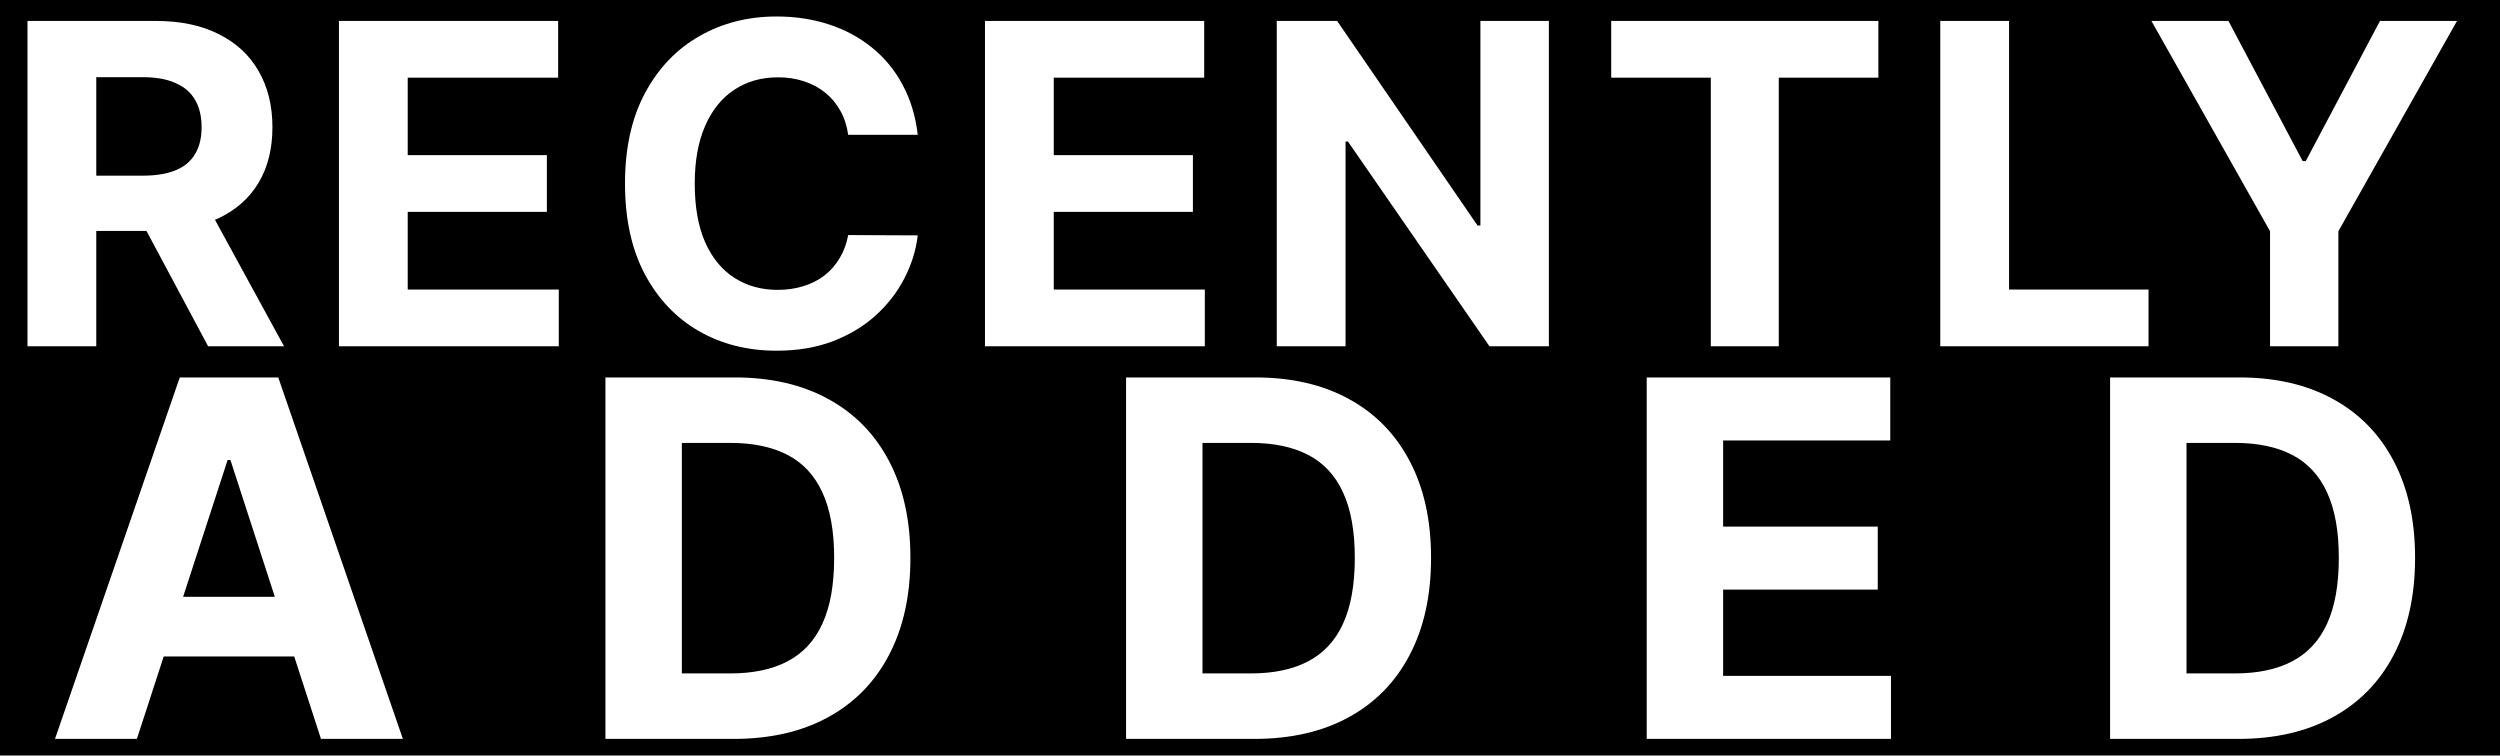
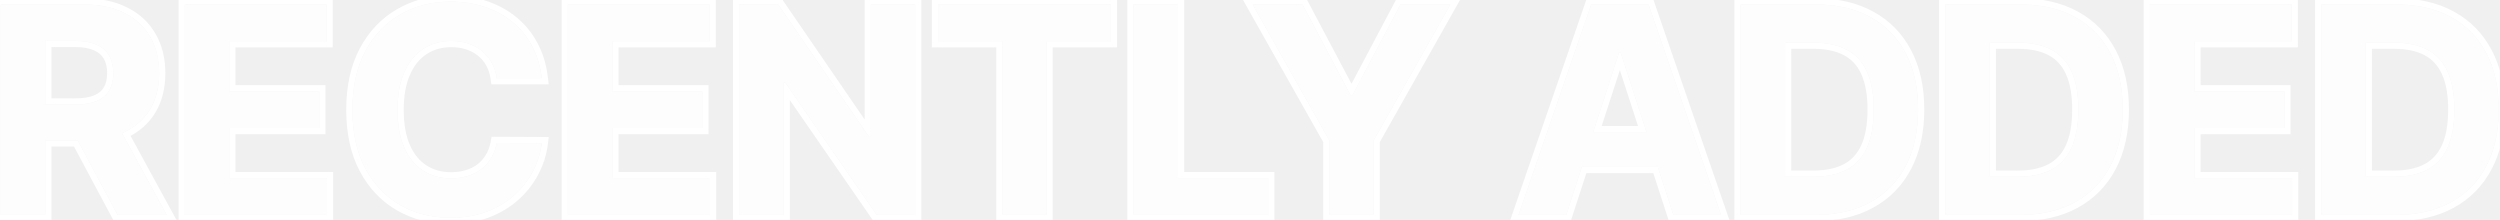
- <svg xmlns="http://www.w3.org/2000/svg" width="1509" height="456" viewBox="0 0 1509 456" fill="none">
-   <g clip-path="url(#clip0_53_622)">
-     <rect width="1509" height="456" fill="black" />
-     <path d="M16.594 209V12.636H94.066C108.895 12.636 121.552 15.289 132.035 20.595C142.582 25.836 150.604 33.283 156.101 42.935C161.662 52.523 164.442 63.805 164.442 76.781C164.442 89.82 161.63 101.038 156.005 110.435C150.38 119.767 142.23 126.926 131.555 131.912C120.944 136.898 108.096 139.391 93.011 139.391H41.14V106.024H86.299C94.226 106.024 100.809 104.937 106.051 102.764C111.292 100.591 115.192 97.331 117.748 92.984C120.369 88.638 121.68 83.237 121.68 76.781C121.68 70.261 120.369 64.763 117.748 60.289C115.192 55.815 111.26 52.427 105.955 50.126C100.714 47.761 94.098 46.578 86.108 46.578H58.111V209H16.594ZM122.638 119.639L171.442 209H125.611L77.862 119.639H122.638ZM204.582 209V12.636H336.897V46.866H246.098V93.656H330.09V127.885H246.098V174.771H337.281V209H204.582ZM553.96 81.383H511.965C511.198 75.95 509.632 71.124 507.267 66.905C504.902 62.622 501.865 58.979 498.158 55.974C494.451 52.97 490.168 50.669 485.31 49.071C480.516 47.473 475.306 46.674 469.681 46.674C459.518 46.674 450.665 49.199 443.122 54.249C435.58 59.234 429.731 66.521 425.576 76.109C421.421 85.633 419.344 97.203 419.344 110.818C419.344 124.817 421.421 136.578 425.576 146.102C429.795 155.626 435.676 162.817 443.218 167.675C450.761 172.533 459.486 174.962 469.394 174.962C474.955 174.962 480.1 174.227 484.83 172.757C489.625 171.287 493.875 169.146 497.583 166.333C501.29 163.457 504.358 159.973 506.787 155.882C509.28 151.791 511.006 147.125 511.965 141.884L553.96 142.075C552.874 151.088 550.157 159.781 545.811 168.155C541.528 176.464 535.743 183.911 528.456 190.495C521.233 197.015 512.604 202.192 502.568 206.028C492.597 209.799 481.315 211.685 468.723 211.685C451.208 211.685 435.548 207.722 421.741 199.795C407.998 191.869 397.132 180.396 389.142 165.374C381.215 150.353 377.252 132.168 377.252 110.818C377.252 89.405 381.279 71.188 389.333 56.166C397.387 41.145 408.318 29.703 422.125 21.841C435.931 13.915 451.464 9.952 468.723 9.952C480.1 9.952 490.647 11.55 500.363 14.746C510.143 17.942 518.804 22.608 526.347 28.744C533.889 34.817 540.026 42.264 544.756 51.084C549.55 59.906 552.618 70.005 553.96 81.383ZM594.531 209V12.636H726.847V46.866H636.048V93.656H720.039V127.885H636.048V174.771H727.23V209H594.531ZM934.897 12.636V209H899.038L813.608 85.41H812.17V209H770.654V12.636H807.088L891.847 136.131H893.573V12.636H934.897ZM972.52 46.866V12.636H1133.79V46.866H1073.67V209H1032.64V46.866H972.52ZM1171.15 209V12.636H1212.67V174.771H1296.85V209H1171.15ZM1298.59 12.636H1345.09L1389.87 97.203H1391.78L1436.56 12.636H1483.06L1411.44 139.582V209H1370.21V139.582L1298.59 12.636ZM82.624 446H33.193L108.512 227.818H167.958L243.171 446H193.739L139.087 277.676H137.383L82.624 446ZM79.535 360.24H196.296V396.249H79.535V360.24ZM442.776 446H365.432V227.818H443.415C465.361 227.818 484.253 232.186 500.091 240.922C515.929 249.587 528.109 262.051 536.632 278.315C545.226 294.58 549.523 314.04 549.523 336.696C549.523 359.423 545.226 378.955 536.632 395.29C528.109 411.625 515.858 424.161 499.878 432.896C483.969 441.632 464.935 446 442.776 446ZM411.561 406.476H440.858C454.494 406.476 465.964 404.061 475.268 399.232C484.643 394.331 491.675 386.767 496.362 376.54C501.121 366.241 503.5 352.96 503.5 336.696C503.5 320.574 501.121 307.399 496.362 297.172C491.675 286.945 484.679 279.416 475.375 274.587C466.071 269.757 454.601 267.342 440.964 267.342H411.561V406.476ZM757.037 446H679.694V227.818H757.676C779.623 227.818 798.515 232.186 814.353 240.922C830.191 249.587 842.371 262.051 850.894 278.315C859.488 294.58 863.784 314.04 863.784 336.696C863.784 359.423 859.488 378.955 850.894 395.29C842.371 411.625 830.12 424.161 814.14 432.896C798.23 441.632 779.196 446 757.037 446ZM725.823 406.476H755.12C768.756 406.476 780.226 404.061 789.53 399.232C798.905 394.331 805.936 386.767 810.624 376.54C815.382 366.241 817.762 352.96 817.762 336.696C817.762 320.574 815.382 307.399 810.624 297.172C805.936 286.945 798.941 279.416 789.637 274.587C780.333 269.757 768.863 267.342 755.226 267.342H725.823V406.476ZM993.955 446V227.818H1140.97V265.851H1040.08V317.839H1133.41V355.872H1040.08V407.967H1141.4V446H993.955ZM1350.99 446H1273.65V227.818H1351.63C1373.58 227.818 1392.47 232.186 1408.31 240.922C1424.14 249.587 1436.32 262.051 1444.85 278.315C1453.44 294.58 1457.74 314.04 1457.74 336.696C1457.74 359.423 1453.44 378.955 1444.85 395.29C1436.32 411.625 1424.07 424.161 1408.09 432.896C1392.18 441.632 1373.15 446 1350.99 446ZM1319.78 406.476H1349.07C1362.71 406.476 1374.18 404.061 1383.48 399.232C1392.86 394.331 1399.89 386.767 1404.58 376.54C1409.34 366.241 1411.71 352.96 1411.71 336.696C1411.71 320.574 1409.34 307.399 1404.58 297.172C1399.89 286.945 1392.89 279.416 1383.59 274.587C1374.29 269.757 1362.82 267.342 1349.18 267.342H1319.78V406.476Z" fill="white" />
-   </g>
-   <defs>
-     <clipPath id="clip0_53_622">
-       <rect width="1509" height="456" fill="white" />
-     </clipPath>
-   </defs>
+ <svg xmlns="http://www.w3.org/2000/svg" width="1210" height="106" viewBox="0 0 1210 106" fill="none">
+   <mask id="path-1-outside-1_1_22" maskUnits="userSpaceOnUse" x="-3" y="-3" width="1216" height="112" fill="black">
+     <rect fill="white" x="-3" y="-3" width="1216" height="112" />
+     <path d="M0.366 104V2.182H40.536C48.226 2.182 54.788 3.557 60.224 6.308C65.693 9.026 69.852 12.887 72.703 17.892C75.586 22.864 77.028 28.713 77.028 35.442C77.028 42.203 75.57 48.02 72.653 52.892C69.736 57.731 65.51 61.443 59.975 64.028C54.473 66.614 47.811 67.906 39.989 67.906H13.093V50.605H36.509C40.619 50.605 44.033 50.042 46.751 48.915C49.469 47.788 51.49 46.097 52.816 43.844C54.175 41.59 54.855 38.789 54.855 35.442C54.855 32.061 54.175 29.211 52.816 26.891C51.49 24.57 49.452 22.814 46.701 21.621C43.983 20.394 40.553 19.781 36.41 19.781H21.893V104H0.366ZM55.352 57.665L80.657 104H56.893L32.134 57.665H55.352ZM89.441 104V2.182H158.049V19.93H110.968V44.192H154.519V61.94H110.968V86.251H158.248V104H89.441ZM262.2 37.828H240.425C240.027 35.011 239.215 32.508 237.989 30.321C236.762 28.1 235.188 26.211 233.265 24.653C231.343 23.096 229.122 21.902 226.604 21.074C224.118 20.245 221.417 19.831 218.5 19.831C213.23 19.831 208.64 21.14 204.729 23.759C200.818 26.344 197.785 30.122 195.631 35.094C193.476 40.032 192.399 46.031 192.399 53.091C192.399 60.349 193.476 66.448 195.631 71.386C197.818 76.325 200.867 80.053 204.778 82.572C208.689 85.091 213.213 86.351 218.351 86.351C221.234 86.351 223.902 85.97 226.355 85.207C228.841 84.445 231.045 83.335 232.967 81.876C234.89 80.385 236.48 78.579 237.74 76.457C239.033 74.336 239.927 71.917 240.425 69.199L262.2 69.298C261.637 73.972 260.228 78.479 257.974 82.821C255.754 87.13 252.754 90.991 248.976 94.405C245.23 97.785 240.756 100.47 235.552 102.459C230.382 104.414 224.532 105.392 218.003 105.392C208.921 105.392 200.801 103.337 193.642 99.227C186.516 95.117 180.881 89.168 176.739 81.379C172.629 73.59 170.574 64.161 170.574 53.091C170.574 41.988 172.662 32.542 176.838 24.753C181.014 16.964 186.682 11.031 193.841 6.955C201 2.845 209.054 0.79 218.003 0.79C223.902 0.79 229.371 1.618 234.409 3.276C239.48 4.933 243.971 7.352 247.882 10.534C251.793 13.683 254.975 17.544 257.427 22.118C259.913 26.692 261.504 31.928 262.2 37.828ZM274.837 104V2.182H343.445V19.93H296.364V44.192H339.915V61.94H296.364V86.251H343.644V104H274.837ZM442.923 2.182V104H424.329L380.032 39.916H379.287V104H357.76V2.182H376.652L420.6 66.216H421.495V2.182H442.923ZM454.031 19.93V2.182H537.653V19.93H506.481V104H485.203V19.93H454.031ZM548.624 104V2.182H570.151V86.251H613.802V104H548.624ZM606.304 2.182H630.416L653.633 46.031H654.628L677.845 2.182H701.957L664.819 68.006V104H643.442V68.006L606.304 2.182ZM758.067 104H734.999L770.148 2.182H797.89L832.989 104H809.921L784.417 25.449H783.621L758.067 104ZM756.625 63.979H811.114V80.783H756.625V63.979ZM878.538 104H842.444V2.182H878.836C889.077 2.182 897.894 4.22 905.285 8.297C912.676 12.34 918.36 18.157 922.337 25.747C926.348 33.337 928.353 42.419 928.353 52.992C928.353 63.597 926.348 72.712 922.337 80.335C918.36 87.958 912.643 93.808 905.185 97.885C897.761 101.962 888.879 104 878.538 104ZM863.971 85.555H877.643C884.006 85.555 889.359 84.428 893.701 82.175C898.076 79.888 901.357 76.358 903.545 71.585C905.765 66.779 906.876 60.581 906.876 52.992C906.876 45.468 905.765 39.32 903.545 34.547C901.357 29.774 898.093 26.261 893.751 24.007C889.409 21.753 884.056 20.626 877.693 20.626H863.971V85.555ZM977.593 104H941.499V2.182H977.892C988.133 2.182 996.949 4.22 1004.34 8.297C1011.73 12.34 1017.42 18.157 1021.39 25.747C1025.4 33.337 1027.41 42.419 1027.41 52.992C1027.41 63.597 1025.4 72.712 1021.39 80.335C1017.42 87.958 1011.7 93.808 1004.24 97.885C996.817 101.962 987.934 104 977.593 104ZM963.026 85.555H976.698C983.062 85.555 988.415 84.428 992.757 82.175C997.132 79.888 1000.41 76.358 1002.6 71.585C1004.82 66.779 1005.93 60.581 1005.93 52.992C1005.93 45.468 1004.82 39.32 1002.6 34.547C1000.41 29.774 997.148 26.261 992.806 24.007C988.464 21.753 983.112 20.626 976.748 20.626H963.026V85.555ZM1040.55 104V2.182H1109.16V19.93H1062.08V44.192H1105.63V61.94H1062.08V86.251H1109.36V104H1040.55ZM1159.57 104H1123.48V2.182H1159.87C1170.11 2.182 1178.93 4.22 1186.32 8.297C1193.71 12.34 1199.39 18.157 1203.37 25.747C1207.38 33.337 1209.39 42.419 1209.39 52.992C1209.39 63.597 1207.38 72.712 1203.37 80.335C1199.39 87.958 1193.68 93.808 1186.22 97.885C1178.79 101.962 1169.91 104 1159.57 104ZM1145 85.555H1158.68C1165.04 85.555 1170.39 84.428 1174.73 82.175C1179.11 79.888 1182.39 76.358 1184.58 71.585C1186.8 66.779 1187.91 60.581 1187.91 52.992C1187.91 45.468 1186.8 39.32 1184.58 34.547C1182.39 29.774 1179.13 26.261 1174.78 24.007C1170.44 21.753 1165.09 20.626 1158.73 20.626H1145V85.555Z" />
+   </mask>
+   <path d="M0.366 104V2.182H40.536C48.226 2.182 54.788 3.557 60.224 6.308C65.693 9.026 69.852 12.887 72.703 17.892C75.586 22.864 77.028 28.713 77.028 35.442C77.028 42.203 75.57 48.02 72.653 52.892C69.736 57.731 65.51 61.443 59.975 64.028C54.473 66.614 47.811 67.906 39.989 67.906H13.093V50.605H36.509C40.619 50.605 44.033 50.042 46.751 48.915C49.469 47.788 51.49 46.097 52.816 43.844C54.175 41.59 54.855 38.789 54.855 35.442C54.855 32.061 54.175 29.211 52.816 26.891C51.49 24.57 49.452 22.814 46.701 21.621C43.983 20.394 40.553 19.781 36.41 19.781H21.893V104H0.366ZM55.352 57.665L80.657 104H56.893L32.134 57.665H55.352ZM89.441 104V2.182H158.049V19.93H110.968V44.192H154.519V61.94H110.968V86.251H158.248V104H89.441ZM262.2 37.828H240.425C240.027 35.011 239.215 32.508 237.989 30.321C236.762 28.1 235.188 26.211 233.265 24.653C231.343 23.096 229.122 21.902 226.604 21.074C224.118 20.245 221.417 19.831 218.5 19.831C213.23 19.831 208.64 21.14 204.729 23.759C200.818 26.344 197.785 30.122 195.631 35.094C193.476 40.032 192.399 46.031 192.399 53.091C192.399 60.349 193.476 66.448 195.631 71.386C197.818 76.325 200.867 80.053 204.778 82.572C208.689 85.091 213.213 86.351 218.351 86.351C221.234 86.351 223.902 85.97 226.355 85.207C228.841 84.445 231.045 83.335 232.967 81.876C234.89 80.385 236.48 78.579 237.74 76.457C239.033 74.336 239.927 71.917 240.425 69.199L262.2 69.298C261.637 73.972 260.228 78.479 257.974 82.821C255.754 87.13 252.754 90.991 248.976 94.405C245.23 97.785 240.756 100.47 235.552 102.459C230.382 104.414 224.532 105.392 218.003 105.392C208.921 105.392 200.801 103.337 193.642 99.227C186.516 95.117 180.881 89.168 176.739 81.379C172.629 73.59 170.574 64.161 170.574 53.091C170.574 41.988 172.662 32.542 176.838 24.753C181.014 16.964 186.682 11.031 193.841 6.955C201 2.845 209.054 0.79 218.003 0.79C223.902 0.79 229.371 1.618 234.409 3.276C239.48 4.933 243.971 7.352 247.882 10.534C251.793 13.683 254.975 17.544 257.427 22.118C259.913 26.692 261.504 31.928 262.2 37.828ZM274.837 104V2.182H343.445V19.93H296.364V44.192H339.915V61.94H296.364V86.251H343.644V104H274.837ZM442.923 2.182V104H424.329L380.032 39.916H379.287V104H357.76V2.182H376.652L420.6 66.216H421.495V2.182H442.923ZM454.031 19.93V2.182H537.653V19.93H506.481V104H485.203V19.93H454.031ZM548.624 104V2.182H570.151V86.251H613.802V104H548.624ZM606.304 2.182H630.416L653.633 46.031H654.628L677.845 2.182H701.957L664.819 68.006V104H643.442V68.006L606.304 2.182ZM758.067 104H734.999L770.148 2.182H797.89L832.989 104H809.921L784.417 25.449H783.621L758.067 104ZM756.625 63.979H811.114V80.783H756.625V63.979ZM878.538 104H842.444V2.182H878.836C889.077 2.182 897.894 4.22 905.285 8.297C912.676 12.34 918.36 18.157 922.337 25.747C926.348 33.337 928.353 42.419 928.353 52.992C928.353 63.597 926.348 72.712 922.337 80.335C918.36 87.958 912.643 93.808 905.185 97.885C897.761 101.962 888.879 104 878.538 104ZM863.971 85.555H877.643C884.006 85.555 889.359 84.428 893.701 82.175C898.076 79.888 901.357 76.358 903.545 71.585C905.765 66.779 906.876 60.581 906.876 52.992C906.876 45.468 905.765 39.32 903.545 34.547C901.357 29.774 898.093 26.261 893.751 24.007C889.409 21.753 884.056 20.626 877.693 20.626H863.971V85.555ZM977.593 104H941.499V2.182H977.892C988.133 2.182 996.949 4.22 1004.34 8.297C1011.73 12.34 1017.42 18.157 1021.39 25.747C1025.4 33.337 1027.41 42.419 1027.41 52.992C1027.41 63.597 1025.4 72.712 1021.39 80.335C1017.42 87.958 1011.7 93.808 1004.24 97.885C996.817 101.962 987.934 104 977.593 104ZM963.026 85.555H976.698C983.062 85.555 988.415 84.428 992.757 82.175C997.132 79.888 1000.41 76.358 1002.6 71.585C1004.82 66.779 1005.93 60.581 1005.93 52.992C1005.93 45.468 1004.82 39.32 1002.6 34.547C1000.41 29.774 997.148 26.261 992.806 24.007C988.464 21.753 983.112 20.626 976.748 20.626H963.026V85.555ZM1040.55 104V2.182H1109.16V19.93H1062.08V44.192H1105.63V61.94H1062.08V86.251H1109.36V104H1040.55ZM1159.57 104H1123.48V2.182H1159.87C1170.11 2.182 1178.93 4.22 1186.32 8.297C1193.71 12.34 1199.39 18.157 1203.37 25.747C1207.38 33.337 1209.39 42.419 1209.39 52.992C1209.39 63.597 1207.38 72.712 1203.37 80.335C1199.39 87.958 1193.68 93.808 1186.22 97.885C1178.79 101.962 1169.91 104 1159.57 104ZM1145 85.555H1158.68C1165.04 85.555 1170.39 84.428 1174.73 82.175C1179.11 79.888 1182.39 76.358 1184.58 71.585C1186.8 66.779 1187.91 60.581 1187.91 52.992C1187.91 45.468 1186.8 39.32 1184.58 34.547C1182.39 29.774 1179.13 26.261 1174.78 24.007C1170.44 21.753 1165.09 20.626 1158.73 20.626H1145V85.555Z" fill="white" fill-opacity="0.88" />
+   <path d="M0.366 104H-2.634V107H0.366V104ZM0.366 2.182V-0.818H-2.634V2.182H0.366ZM60.224 6.308L58.869 8.985L58.879 8.99L58.889 8.995L60.224 6.308ZM72.703 17.892L70.096 19.377L70.102 19.387L70.107 19.397L72.703 17.892ZM72.653 52.892L75.222 54.441L75.227 54.433L72.653 52.892ZM59.975 64.028L58.706 61.31L58.699 61.313L59.975 64.028ZM13.093 67.906H10.093V70.906H13.093V67.906ZM13.093 50.605V47.605H10.093V50.605H13.093ZM46.751 48.915L47.9 51.686L47.9 51.686L46.751 48.915ZM52.816 43.844L50.247 42.295L50.239 42.309L50.23 42.323L52.816 43.844ZM52.816 26.891L50.211 28.379L50.219 28.393L50.227 28.407L52.816 26.891ZM46.701 21.621L45.467 24.355L45.487 24.364L45.507 24.373L46.701 21.621ZM21.893 19.781V16.781H18.893V19.781H21.893ZM21.893 104V107H24.893V104H21.893ZM55.352 57.665L57.985 56.227L57.132 54.665H55.352V57.665ZM80.657 104V107H85.714L83.29 102.562L80.657 104ZM56.893 104L54.247 105.414L55.094 107H56.893V104ZM32.134 57.665V54.665H27.13L29.488 59.079L32.134 57.665ZM3.366 104V2.182H-2.634V104H3.366ZM0.366 5.182H40.536V-0.818H0.366V5.182ZM40.536 5.182C47.875 5.182 53.949 6.495 58.869 8.985L61.578 3.632C55.627 0.62 48.576 -0.818 40.536 -0.818V5.182ZM58.889 8.995C63.857 11.464 67.558 14.922 70.096 19.377L75.309 16.407C72.146 10.853 67.528 6.588 61.559 3.622L58.889 8.995ZM70.107 19.397C72.683 23.839 74.028 29.151 74.028 35.442H80.028C80.028 28.276 78.489 21.889 75.298 16.387L70.107 19.397ZM74.028 35.442C74.028 41.765 72.668 47.027 70.079 51.351L75.227 54.433C78.471 49.013 80.028 42.642 80.028 35.442H74.028ZM70.083 51.343C67.499 55.63 63.747 58.956 58.706 61.31L61.245 66.746C67.274 63.931 71.973 59.832 75.222 54.441L70.083 51.343ZM58.699 61.313C53.694 63.665 47.492 64.906 39.989 64.906V70.906C48.131 70.906 55.253 69.562 61.251 66.744L58.699 61.313ZM39.989 64.906H13.093V70.906H39.989V64.906ZM16.093 67.906V50.605H10.093V67.906H16.093ZM13.093 53.605H36.509V47.605H13.093V53.605ZM36.509 53.605C40.868 53.605 44.704 53.011 47.9 51.686L45.602 46.144C43.362 47.072 40.37 47.605 36.509 47.605V53.605ZM47.9 51.686C51.141 50.342 53.705 48.25 55.402 45.365L50.23 42.323C49.276 43.945 47.797 45.233 45.602 46.144L47.9 51.686ZM55.385 45.393C57.093 42.56 57.855 39.189 57.855 35.442H51.855C51.855 38.39 51.257 40.62 50.247 42.295L55.385 45.393ZM57.855 35.442C57.855 31.663 57.094 28.259 55.405 25.374L50.227 28.407C51.256 30.163 51.855 32.459 51.855 35.442H57.855ZM55.421 25.402C53.735 22.451 51.164 20.287 47.895 18.869L45.507 24.373C47.74 25.341 49.246 26.69 50.211 28.379L55.421 25.402ZM47.935 18.886C44.709 17.431 40.823 16.781 36.41 16.781V22.781C40.282 22.781 43.257 23.358 45.467 24.355L47.935 18.886ZM36.41 16.781H21.893V22.781H36.41V16.781ZM18.893 19.781V104H24.893V19.781H18.893ZM21.893 101H0.366V107H21.893V101ZM52.719 59.103L78.024 105.438L83.29 102.562L57.985 56.227L52.719 59.103ZM80.657 101H56.893V107H80.657V101ZM59.539 102.586L34.78 56.251L29.488 59.079L54.247 105.414L59.539 102.586ZM32.134 60.665H55.352V54.665H32.134V60.665ZM89.441 104H86.441V107H89.441V104ZM89.441 2.182V-0.818H86.441V2.182H89.441ZM158.049 2.182H161.049V-0.818H158.049V2.182ZM158.049 19.93V22.93H161.049V19.93H158.049ZM110.968 19.93V16.93H107.968V19.93H110.968ZM110.968 44.192H107.968V47.192H110.968V44.192ZM154.519 44.192H157.519V41.192H154.519V44.192ZM154.519 61.94V64.94H157.519V61.94H154.519ZM110.968 61.94V58.94H107.968V61.94H110.968ZM110.968 86.251H107.968V89.251H110.968V86.251ZM158.248 86.251H161.248V83.251H158.248V86.251ZM158.248 104V107H161.248V104H158.248ZM92.441 104V2.182H86.441V104H92.441ZM89.441 5.182H158.049V-0.818H89.441V5.182ZM155.049 2.182V19.93H161.049V2.182H155.049ZM158.049 16.93H110.968V22.93H158.049V16.93ZM107.968 19.93V44.192H113.968V19.93H107.968ZM110.968 47.192H154.519V41.192H110.968V47.192ZM151.519 44.192V61.94H157.519V44.192H151.519ZM154.519 58.94H110.968V64.94H154.519V58.94ZM107.968 61.94V86.251H113.968V61.94H107.968ZM110.968 89.251H158.248V83.251H110.968V89.251ZM155.248 86.251V104H161.248V86.251H155.248ZM158.248 101H89.441V107H158.248V101ZM262.2 37.828V40.828H265.575L265.179 37.477L262.2 37.828ZM240.425 37.828L237.454 38.248L237.818 40.828H240.425V37.828ZM237.989 30.321L235.362 31.771L235.367 31.78L235.372 31.788L237.989 30.321ZM233.265 24.653L231.377 26.984L231.377 26.984L233.265 24.653ZM226.604 21.074L225.655 23.92L225.666 23.924L226.604 21.074ZM204.729 23.759L206.383 26.261L206.39 26.256L206.398 26.251L204.729 23.759ZM195.631 35.094L198.38 36.293L198.383 36.287L195.631 35.094ZM195.631 71.386L192.881 72.586L192.884 72.594L192.888 72.601L195.631 71.386ZM204.778 82.572L203.154 85.095L203.154 85.095L204.778 82.572ZM226.355 85.207L225.475 82.339L225.465 82.343L226.355 85.207ZM232.967 81.876L234.78 84.266L234.793 84.257L234.806 84.247L232.967 81.876ZM237.74 76.457L235.178 74.896L235.169 74.911L235.16 74.926L237.74 76.457ZM240.425 69.199L240.438 66.199L237.926 66.187L237.474 68.659L240.425 69.199ZM262.2 69.298L265.179 69.657L265.582 66.314L262.214 66.298L262.2 69.298ZM257.974 82.821L255.312 81.439L255.308 81.447L257.974 82.821ZM248.976 94.405L250.986 96.632L250.987 96.631L248.976 94.405ZM235.552 102.459L236.614 105.265L236.623 105.261L235.552 102.459ZM193.642 99.227L192.143 101.826L192.148 101.829L193.642 99.227ZM176.739 81.379L174.085 82.779L174.09 82.788L176.739 81.379ZM176.838 24.753L179.482 26.17L179.482 26.17L176.838 24.753ZM193.841 6.955L195.325 9.562L195.334 9.556L193.841 6.955ZM234.409 3.276L233.472 6.125L233.477 6.127L234.409 3.276ZM247.882 10.534L245.989 12.861L245.995 12.866L246.001 12.871L247.882 10.534ZM257.427 22.118L254.784 23.536L254.788 23.543L254.792 23.55L257.427 22.118ZM262.2 34.828H240.425V40.828H262.2V34.828ZM243.395 37.409C242.952 34.273 242.036 31.406 240.605 28.854L235.372 31.788C236.393 33.611 237.101 35.749 237.454 38.248L243.395 37.409ZM240.615 28.871C239.206 26.321 237.384 24.13 235.154 22.323L231.377 26.984C232.991 28.293 234.318 29.88 235.362 31.771L240.615 28.871ZM235.154 22.323C232.929 20.52 230.381 19.158 227.541 18.224L225.666 23.924C227.864 24.647 229.757 25.672 231.377 26.984L235.154 22.323ZM227.552 18.228C224.728 17.286 221.703 16.831 218.5 16.831V22.831C221.13 22.831 223.507 23.204 225.655 23.92L227.552 18.228ZM218.5 16.831C212.709 16.831 207.522 18.278 203.06 21.266L206.398 26.251C209.757 24.002 213.751 22.831 218.5 22.831V16.831ZM203.074 21.256C198.606 24.21 195.227 28.481 192.878 33.901L198.383 36.287C200.343 31.764 203.029 28.478 206.383 26.261L203.074 21.256ZM192.881 33.894C190.519 39.309 189.399 45.741 189.399 53.091H195.399C195.399 46.322 196.434 40.755 198.38 36.293L192.881 33.894ZM189.399 53.091C189.399 60.627 190.515 67.162 192.881 72.586L198.38 70.187C196.438 65.734 195.399 60.072 195.399 53.091H189.399ZM192.888 72.601C195.273 77.987 198.675 82.21 203.154 85.095L206.403 80.05C203.06 77.897 200.363 74.663 198.373 70.171L192.888 72.601ZM203.154 85.095C207.599 87.958 212.7 89.351 218.351 89.351V83.351C213.727 83.351 209.779 82.225 206.403 80.05L203.154 85.095ZM218.351 89.351C221.5 89.351 224.472 88.934 227.245 88.072L225.465 82.343C223.333 83.005 220.969 83.351 218.351 83.351V89.351ZM227.235 88.076C230.031 87.218 232.556 85.954 234.78 84.266L231.154 79.486C229.533 80.716 227.651 81.672 225.475 82.339L227.235 88.076ZM234.806 84.247C237.03 82.521 238.871 80.429 240.319 77.989L235.16 74.926C234.09 76.728 232.749 78.249 231.128 79.506L234.806 84.247ZM240.302 78.019C241.806 75.55 242.82 72.777 243.376 69.739L237.474 68.659C237.035 71.056 236.259 73.122 235.178 74.896L240.302 78.019ZM240.411 72.199L262.186 72.298L262.214 66.298L240.438 66.199L240.411 72.199ZM259.222 68.939C258.703 73.241 257.406 77.404 255.312 81.439L260.637 84.203C263.05 79.555 264.57 74.702 265.179 69.657L259.222 68.939ZM255.308 81.447C253.261 85.418 250.489 88.995 246.965 92.179L250.987 96.631C255.02 92.987 258.247 88.841 260.641 84.195L255.308 81.447ZM246.966 92.178C243.522 95.286 239.375 97.786 234.481 99.656L236.623 105.261C242.137 103.154 246.939 100.285 250.986 96.632L246.966 92.178ZM234.491 99.653C229.715 101.459 224.234 102.392 218.003 102.392V108.392C224.83 108.392 231.049 107.37 236.614 105.265L234.491 99.653ZM218.003 102.392C209.391 102.392 201.796 100.449 195.136 96.626L192.148 101.829C199.806 106.225 208.451 108.392 218.003 108.392V102.392ZM195.141 96.629C188.538 92.82 183.286 87.3 179.387 79.97L174.09 82.788C178.477 91.036 184.494 97.415 192.143 101.826L195.141 96.629ZM179.392 79.979C175.561 72.719 173.574 63.796 173.574 53.091H167.574C167.574 64.526 169.697 74.462 174.085 82.779L179.392 79.979ZM173.574 53.091C173.574 42.358 175.592 33.425 179.482 26.17L174.194 23.335C169.732 31.658 167.574 41.617 167.574 53.091H173.574ZM179.482 26.17C183.411 18.841 188.693 13.338 195.325 9.562L192.356 4.348C184.671 8.724 178.617 15.086 174.194 23.335L179.482 26.17ZM195.334 9.556C202.001 5.729 209.533 3.79 218.003 3.79V-2.21C208.575 -2.21 199.999 -0.04 192.347 4.353L195.334 9.556ZM218.003 3.79C223.619 3.79 228.768 4.578 233.472 6.125L235.346 0.426C229.974 -1.341 224.185 -2.21 218.003 -2.21V3.79ZM233.477 6.127C238.219 7.677 242.38 9.925 245.989 12.861L249.775 8.207C245.562 4.78 240.741 2.189 235.341 0.424L233.477 6.127ZM246.001 12.871C249.588 15.759 252.514 19.304 254.784 23.536L260.071 20.7C257.435 15.784 253.998 11.607 249.763 8.197L246.001 12.871ZM254.792 23.55C257.071 27.745 258.563 32.606 259.221 38.18L265.179 37.477C264.445 31.251 262.755 25.638 260.063 20.685L254.792 23.55ZM274.837 104H271.837V107H274.837V104ZM274.837 2.182V-0.818H271.837V2.182H274.837ZM343.445 2.182H346.445V-0.818H343.445V2.182ZM343.445 19.93V22.93H346.445V19.93H343.445ZM296.364 19.93V16.93H293.364V19.93H296.364ZM296.364 44.192H293.364V47.192H296.364V44.192ZM339.915 44.192H342.915V41.192H339.915V44.192ZM339.915 61.94V64.94H342.915V61.94H339.915ZM296.364 61.94V58.94H293.364V61.94H296.364ZM296.364 86.251H293.364V89.251H296.364V86.251ZM343.644 86.251H346.644V83.251H343.644V86.251ZM343.644 104V107H346.644V104H343.644ZM277.837 104V2.182H271.837V104H277.837ZM274.837 5.182H343.445V-0.818H274.837V5.182ZM340.445 2.182V19.93H346.445V2.182H340.445ZM343.445 16.93H296.364V22.93H343.445V16.93ZM293.364 19.93V44.192H299.364V19.93H293.364ZM296.364 47.192H339.915V41.192H296.364V47.192ZM336.915 44.192V61.94H342.915V44.192H336.915ZM339.915 58.94H296.364V64.94H339.915V58.94ZM293.364 61.94V86.251H299.364V61.94H293.364ZM296.364 89.251H343.644V83.251H296.364V89.251ZM340.644 86.251V104H346.644V86.251H340.644ZM343.644 101H274.837V107H343.644V101ZM442.923 2.182H445.923V-0.818H442.923V2.182ZM442.923 104V107H445.923V104H442.923ZM424.329 104L421.861 105.706L422.756 107H424.329V104ZM380.032 39.916L382.5 38.21L381.606 36.916H380.032V39.916ZM379.287 39.916V36.916H376.287V39.916H379.287ZM379.287 104V107H382.287V104H379.287ZM357.76 104H354.76V107H357.76V104ZM357.76 2.182V-0.818H354.76V2.182H357.76ZM376.652 2.182L379.125 0.484L378.231 -0.818H376.652V2.182ZM420.6 66.216L418.127 67.913L419.021 69.216H420.6V66.216ZM421.495 66.216V69.216H424.495V66.216H421.495ZM421.495 2.182V-0.818H418.495V2.182H421.495ZM439.923 2.182V104H445.923V2.182H439.923ZM442.923 101H424.329V107H442.923V101ZM426.797 102.294L382.5 38.21L377.564 41.622L421.861 105.706L426.797 102.294ZM380.032 36.916H379.287V42.916H380.032V36.916ZM376.287 39.916V104H382.287V39.916H376.287ZM379.287 101H357.76V107H379.287V101ZM360.76 104V2.182H354.76V104H360.76ZM357.76 5.182H376.652V-0.818H357.76V5.182ZM374.178 3.879L418.127 67.913L423.074 64.518L379.125 0.484L374.178 3.879ZM420.6 69.216H421.495V63.216H420.6V69.216ZM424.495 66.216V2.182H418.495V66.216H424.495ZM421.495 5.182H442.923V-0.818H421.495V5.182ZM454.031 19.93H451.031V22.93H454.031V19.93ZM454.031 2.182V-0.818H451.031V2.182H454.031ZM537.653 2.182H540.653V-0.818H537.653V2.182ZM537.653 19.93V22.93H540.653V19.93H537.653ZM506.481 19.93V16.93H503.481V19.93H506.481ZM506.481 104V107H509.481V104H506.481ZM485.203 104H482.203V107H485.203V104ZM485.203 19.93H488.203V16.93H485.203V19.93ZM457.031 19.93V2.182H451.031V19.93H457.031ZM454.031 5.182H537.653V-0.818H454.031V5.182ZM534.653 2.182V19.93H540.653V2.182H534.653ZM537.653 16.93H506.481V22.93H537.653V16.93ZM503.481 19.93V104H509.481V19.93H503.481ZM506.481 101H485.203V107H506.481V101ZM488.203 104V19.93H482.203V104H488.203ZM485.203 16.93H454.031V22.93H485.203V16.93ZM548.624 104H545.624V107H548.624V104ZM548.624 2.182V-0.818H545.624V2.182H548.624ZM570.151 2.182H573.151V-0.818H570.151V2.182ZM570.151 86.251H567.151V89.251H570.151V86.251ZM613.802 86.251H616.802V83.251H613.802V86.251ZM613.802 104V107H616.802V104H613.802ZM551.624 104V2.182H545.624V104H551.624ZM548.624 5.182H570.151V-0.818H548.624V5.182ZM567.151 2.182V86.251H573.151V2.182H567.151ZM570.151 89.251H613.802V83.251H570.151V89.251ZM610.802 86.251V104H616.802V86.251H610.802ZM613.802 101H548.624V107H613.802V101ZM606.304 2.182V-0.818H601.167L603.691 3.656L606.304 2.182ZM630.416 2.182L633.067 0.778L632.222 -0.818H630.416V2.182ZM653.633 46.031L650.982 47.435L651.827 49.031H653.633V46.031ZM654.628 46.031V49.031H656.434L657.279 47.435L654.628 46.031ZM677.845 2.182V-0.818H676.039L675.194 0.778L677.845 2.182ZM701.957 2.182L704.57 3.656L707.094 -0.818H701.957V2.182ZM664.819 68.006L662.207 66.531L661.819 67.218V68.006H664.819ZM664.819 104V107H667.819V104H664.819ZM643.442 104H640.442V107H643.442V104ZM643.442 68.006H646.442V67.218L646.054 66.531L643.442 68.006ZM606.304 5.182H630.416V-0.818H606.304V5.182ZM627.765 3.586L650.982 47.435L656.285 44.627L633.067 0.778L627.765 3.586ZM653.633 49.031H654.628V43.031H653.633V49.031ZM657.279 47.435L680.496 3.586L675.194 0.778L651.976 44.627L657.279 47.435ZM677.845 5.182H701.957V-0.818H677.845V5.182ZM699.344 0.708L662.207 66.531L667.432 69.48L704.57 3.656L699.344 0.708ZM661.819 68.006V104H667.819V68.006H661.819ZM664.819 101H643.442V107H664.819V101ZM646.442 104V68.006H640.442V104H646.442ZM646.054 66.531L608.917 0.708L603.691 3.656L640.829 69.48L646.054 66.531ZM758.067 104V107H760.246L760.92 104.928L758.067 104ZM734.999 104L732.163 103.021L730.79 107H734.999V104ZM770.148 2.182V-0.818H768.01L767.312 1.203L770.148 2.182ZM797.89 2.182L800.726 1.204L800.029 -0.818H797.89V2.182ZM832.989 104V107H837.196L835.825 103.022L832.989 104ZM809.921 104L807.067 104.926L807.741 107H809.921V104ZM784.417 25.449L787.27 24.522L786.597 22.449H784.417V25.449ZM783.621 25.449V22.449H781.442L780.768 24.521L783.621 25.449ZM756.625 63.979V60.979H753.625V63.979H756.625ZM811.114 63.979H814.114V60.979H811.114V63.979ZM811.114 80.783V83.783H814.114V80.783H811.114ZM756.625 80.783H753.625V83.783H756.625V80.783ZM758.067 101H734.999V107H758.067V101ZM737.835 104.979L772.984 3.161L767.312 1.203L732.163 103.021L737.835 104.979ZM770.148 5.182H797.89V-0.818H770.148V5.182ZM795.053 3.16L830.153 104.978L835.825 103.022L800.726 1.204L795.053 3.16ZM832.989 101H809.921V107H832.989V101ZM812.774 103.074L787.27 24.522L781.563 26.375L807.067 104.926L812.774 103.074ZM784.417 22.449H783.621V28.449H784.417V22.449ZM780.768 24.521L755.214 103.072L760.92 104.928L786.474 26.377L780.768 24.521ZM756.625 66.979H811.114V60.979H756.625V66.979ZM808.114 63.979V80.783H814.114V63.979H808.114ZM811.114 77.783H756.625V83.783H811.114V77.783ZM759.625 80.783V63.979H753.625V80.783H759.625ZM842.444 104H839.444V107H842.444V104ZM842.444 2.182V-0.818H839.444V2.182H842.444ZM905.285 8.297L903.836 10.924L903.845 10.929L905.285 8.297ZM922.337 25.747L919.68 27.14L919.685 27.149L922.337 25.747ZM922.337 80.335L919.682 78.939L919.678 78.948L922.337 80.335ZM905.185 97.885L903.746 95.253L903.741 95.255L905.185 97.885ZM863.971 85.555H860.971V88.555H863.971V85.555ZM893.701 82.175L895.083 84.837L895.091 84.833L893.701 82.175ZM903.545 71.585L900.821 70.327L900.818 70.335L903.545 71.585ZM903.545 34.547L900.818 35.797L900.821 35.805L900.825 35.812L903.545 34.547ZM893.751 24.007L895.133 21.344L895.133 21.344L893.751 24.007ZM863.971 20.626V17.626H860.971V20.626H863.971ZM878.538 101H842.444V107H878.538V101ZM845.444 104V2.182H839.444V104H845.444ZM842.444 5.182H878.836V-0.818H842.444V5.182ZM878.836 5.182C888.678 5.182 896.974 7.139 903.836 10.924L906.734 5.67C898.814 1.301 889.477 -0.818 878.836 -0.818V5.182ZM903.845 10.929C910.708 14.683 915.973 20.064 919.68 27.14L924.995 24.355C920.748 16.25 914.644 9.998 906.725 5.665L903.845 10.929ZM919.685 27.149C923.42 34.218 925.353 42.795 925.353 52.992H931.353C931.353 42.042 929.276 32.456 924.99 24.346L919.685 27.149ZM925.353 52.992C925.353 63.222 923.42 71.835 919.682 78.939L924.992 81.732C929.276 73.59 931.353 63.973 931.353 52.992H925.353ZM919.678 78.948C915.972 86.051 910.676 91.464 903.746 95.253L906.624 100.517C914.609 96.152 920.749 89.866 924.997 81.723L919.678 78.948ZM903.741 95.255C896.847 99.041 888.484 101 878.538 101V107C889.273 107 898.675 104.882 906.629 100.515L903.741 95.255ZM863.971 88.555H877.643V82.555H863.971V88.555ZM877.643 88.555C884.348 88.555 890.205 87.369 895.083 84.837L892.319 79.512C888.513 81.488 883.665 82.555 877.643 82.555V88.555ZM895.091 84.833C900.094 82.218 903.826 78.172 906.272 72.835L900.818 70.335C898.889 74.544 896.058 77.558 892.311 79.516L895.091 84.833ZM906.268 72.844C908.732 67.511 909.876 60.841 909.876 52.992H903.876C903.876 60.322 902.799 66.048 900.822 70.327L906.268 72.844ZM909.876 52.992C909.876 45.205 908.731 38.583 906.265 33.281L900.825 35.812C902.799 40.056 903.876 45.731 903.876 52.992H909.876ZM906.272 33.297C903.828 27.964 900.113 23.929 895.133 21.344L892.369 26.67C896.073 28.592 898.887 31.584 900.818 35.797L906.272 33.297ZM895.133 21.344C890.255 18.812 884.397 17.626 877.693 17.626V23.626C883.715 23.626 888.563 24.694 892.369 26.67L895.133 21.344ZM877.693 17.626H863.971V23.626H877.693V17.626ZM860.971 20.626V85.555H866.971V20.626H860.971ZM941.499 104H938.499V107H941.499V104ZM941.499 2.182V-0.818H938.499V2.182H941.499ZM1004.34 8.297L1002.89 10.924L1002.9 10.929L1004.34 8.297ZM1021.39 25.747L1018.74 27.14L1018.74 27.149L1021.39 25.747ZM1021.39 80.335L1018.74 78.939L1018.73 78.948L1021.39 80.335ZM1004.24 97.885L1002.8 95.253L1002.8 95.255L1004.24 97.885ZM963.026 85.555H960.026V88.555H963.026V85.555ZM992.757 82.175L994.139 84.837L994.146 84.833L992.757 82.175ZM1002.6 71.585L999.877 70.327L999.873 70.335L1002.6 71.585ZM1002.6 34.547L999.873 35.797L999.877 35.805L999.88 35.812L1002.6 34.547ZM992.806 24.007L994.188 21.344L994.188 21.344L992.806 24.007ZM963.026 20.626V17.626H960.026V20.626H963.026ZM977.593 101H941.499V107H977.593V101ZM944.499 104V2.182H938.499V104H944.499ZM941.499 5.182H977.892V-0.818H941.499V5.182ZM977.892 5.182C987.734 5.182 996.029 7.139 1002.89 10.924L1005.79 5.67C997.869 1.301 988.532 -0.818 977.892 -0.818V5.182ZM1002.9 10.929C1009.76 14.683 1015.03 20.064 1018.74 27.14L1024.05 24.355C1019.8 16.25 1013.7 9.998 1005.78 5.665L1002.9 10.929ZM1018.74 27.149C1022.48 34.218 1024.41 42.795 1024.41 52.992H1030.41C1030.41 42.042 1028.33 32.456 1024.05 24.346L1018.74 27.149ZM1024.41 52.992C1024.41 63.222 1022.48 71.835 1018.74 78.939L1024.05 81.732C1028.33 73.59 1030.41 63.973 1030.41 52.992H1024.41ZM1018.73 78.948C1015.03 86.051 1009.73 91.464 1002.8 95.253L1005.68 100.517C1013.66 96.152 1019.8 89.866 1024.05 81.723L1018.73 78.948ZM1002.8 95.255C995.903 99.041 987.54 101 977.593 101V107C988.328 107 997.73 104.882 1005.68 100.515L1002.8 95.255ZM963.026 88.555H976.698V82.555H963.026V88.555ZM976.698 88.555C983.403 88.555 989.261 87.369 994.139 84.837L991.374 79.512C987.569 81.488 982.721 82.555 976.698 82.555V88.555ZM994.146 84.833C999.15 82.218 1002.88 78.172 1005.33 72.835L999.873 70.335C997.944 74.544 995.113 77.558 991.367 79.516L994.146 84.833ZM1005.32 72.844C1007.79 67.511 1008.93 60.841 1008.93 52.992H1002.93C1002.93 60.322 1001.85 66.048 999.877 70.327L1005.32 72.844ZM1008.93 52.992C1008.93 45.205 1007.79 38.583 1005.32 33.281L999.88 35.812C1001.85 40.056 1002.93 45.731 1002.93 52.992H1008.93ZM1005.33 33.297C1002.88 27.964 999.168 23.929 994.188 21.344L991.424 26.67C995.128 28.592 997.942 31.584 999.873 35.797L1005.33 33.297ZM994.188 21.344C989.311 18.812 983.453 17.626 976.748 17.626V23.626C982.77 23.626 987.618 24.694 991.424 26.67L994.188 21.344ZM976.748 17.626H963.026V23.626H976.748V17.626ZM960.026 20.626V85.555H966.026V20.626H960.026ZM1040.55 104H1037.55V107H1040.55V104ZM1040.55 2.182V-0.818H1037.55V2.182H1040.55ZM1109.16 2.182H1112.16V-0.818H1109.16V2.182ZM1109.16 19.93V22.93H1112.16V19.93H1109.16ZM1062.08 19.93V16.93H1059.08V19.93H1062.08ZM1062.08 44.192H1059.08V47.192H1062.08V44.192ZM1105.63 44.192H1108.63V41.192H1105.63V44.192ZM1105.63 61.94V64.94H1108.63V61.94H1105.63ZM1062.08 61.94V58.94H1059.08V61.94H1062.08ZM1062.08 86.251H1059.08V89.251H1062.08V86.251ZM1109.36 86.251H1112.36V83.251H1109.36V86.251ZM1109.36 104V107H1112.36V104H1109.36ZM1043.55 104V2.182H1037.55V104H1043.55ZM1040.55 5.182H1109.16V-0.818H1040.55V5.182ZM1106.16 2.182V19.93H1112.16V2.182H1106.16ZM1109.16 16.93H1062.08V22.93H1109.16V16.93ZM1059.08 19.93V44.192H1065.08V19.93H1059.08ZM1062.08 47.192H1105.63V41.192H1062.08V47.192ZM1102.63 44.192V61.94H1108.63V44.192H1102.63ZM1105.63 58.94H1062.08V64.94H1105.63V58.94ZM1059.08 61.94V86.251H1065.08V61.94H1059.08ZM1062.08 89.251H1109.36V83.251H1062.08V89.251ZM1106.36 86.251V104H1112.36V86.251H1106.36ZM1109.36 101H1040.55V107H1109.36V101ZM1123.48 104H1120.48V107H1123.48V104ZM1123.48 2.182V-0.818H1120.48V2.182H1123.48ZM1186.32 8.297L1184.87 10.924L1184.88 10.929L1186.32 8.297ZM1203.37 25.747L1200.71 27.14L1200.72 27.149L1203.37 25.747ZM1203.37 80.335L1200.72 78.939L1200.71 78.948L1203.37 80.335ZM1186.22 97.885L1184.78 95.253L1184.78 95.255L1186.22 97.885ZM1145 85.555H1142V88.555H1145V85.555ZM1174.73 82.175L1176.12 84.837L1176.12 84.833L1174.73 82.175ZM1184.58 71.585L1181.86 70.327L1181.85 70.335L1184.58 71.585ZM1184.58 34.547L1181.85 35.797L1181.85 35.805L1181.86 35.812L1184.58 34.547ZM1174.78 24.007L1176.17 21.344L1176.17 21.344L1174.78 24.007ZM1145 20.626V17.626H1142V20.626H1145ZM1159.57 101H1123.48V107H1159.57V101ZM1126.48 104V2.182H1120.48V104H1126.48ZM1123.48 5.182H1159.87V-0.818H1123.48V5.182ZM1159.87 5.182C1169.71 5.182 1178.01 7.139 1184.87 10.924L1187.77 5.67C1179.85 1.301 1170.51 -0.818 1159.87 -0.818V5.182ZM1184.88 10.929C1191.74 14.683 1197.01 20.064 1200.71 27.14L1206.03 24.355C1201.78 16.25 1195.68 9.998 1187.76 5.665L1184.88 10.929ZM1200.72 27.149C1204.45 34.218 1206.39 42.795 1206.39 52.992H1212.39C1212.39 42.042 1210.31 32.456 1206.02 24.346L1200.72 27.149ZM1206.39 52.992C1206.39 63.222 1204.45 71.835 1200.72 78.939L1206.03 81.732C1210.31 73.59 1212.39 63.973 1212.39 52.992H1206.39ZM1200.71 78.948C1197.01 86.051 1191.71 91.464 1184.78 95.253L1187.66 100.517C1195.64 96.152 1201.78 89.866 1206.03 81.723L1200.71 78.948ZM1184.78 95.255C1177.88 99.041 1169.52 101 1159.57 101V107C1170.31 107 1179.71 104.882 1187.66 100.515L1184.78 95.255ZM1145 88.555H1158.68V82.555H1145V88.555ZM1158.68 88.555C1165.38 88.555 1171.24 87.369 1176.12 84.837L1173.35 79.512C1169.55 81.488 1164.7 82.555 1158.68 82.555V88.555ZM1176.12 84.833C1181.13 82.218 1184.86 78.172 1187.31 72.835L1181.85 70.335C1179.92 74.544 1177.09 77.558 1173.34 79.516L1176.12 84.833ZM1187.3 72.844C1189.77 67.511 1190.91 60.841 1190.91 52.992H1184.91C1184.91 60.322 1183.83 66.048 1181.86 70.327L1187.3 72.844ZM1190.91 52.992C1190.91 45.205 1189.77 38.583 1187.3 33.281L1181.86 35.812C1183.83 40.056 1184.91 45.731 1184.91 52.992H1190.91ZM1187.31 33.297C1184.86 27.964 1181.15 23.929 1176.17 21.344L1173.4 26.67C1177.11 28.592 1179.92 31.584 1181.85 35.797L1187.31 33.297ZM1176.17 21.344C1171.29 18.812 1165.43 17.626 1158.73 17.626V23.626C1164.75 23.626 1169.6 24.694 1173.4 26.67L1176.17 21.344ZM1158.73 17.626H1145V23.626H1158.73V17.626ZM1142 20.626V85.555H1148V20.626H1142Z" fill="white" mask="url(#path-1-outside-1_1_22)" />
</svg>
